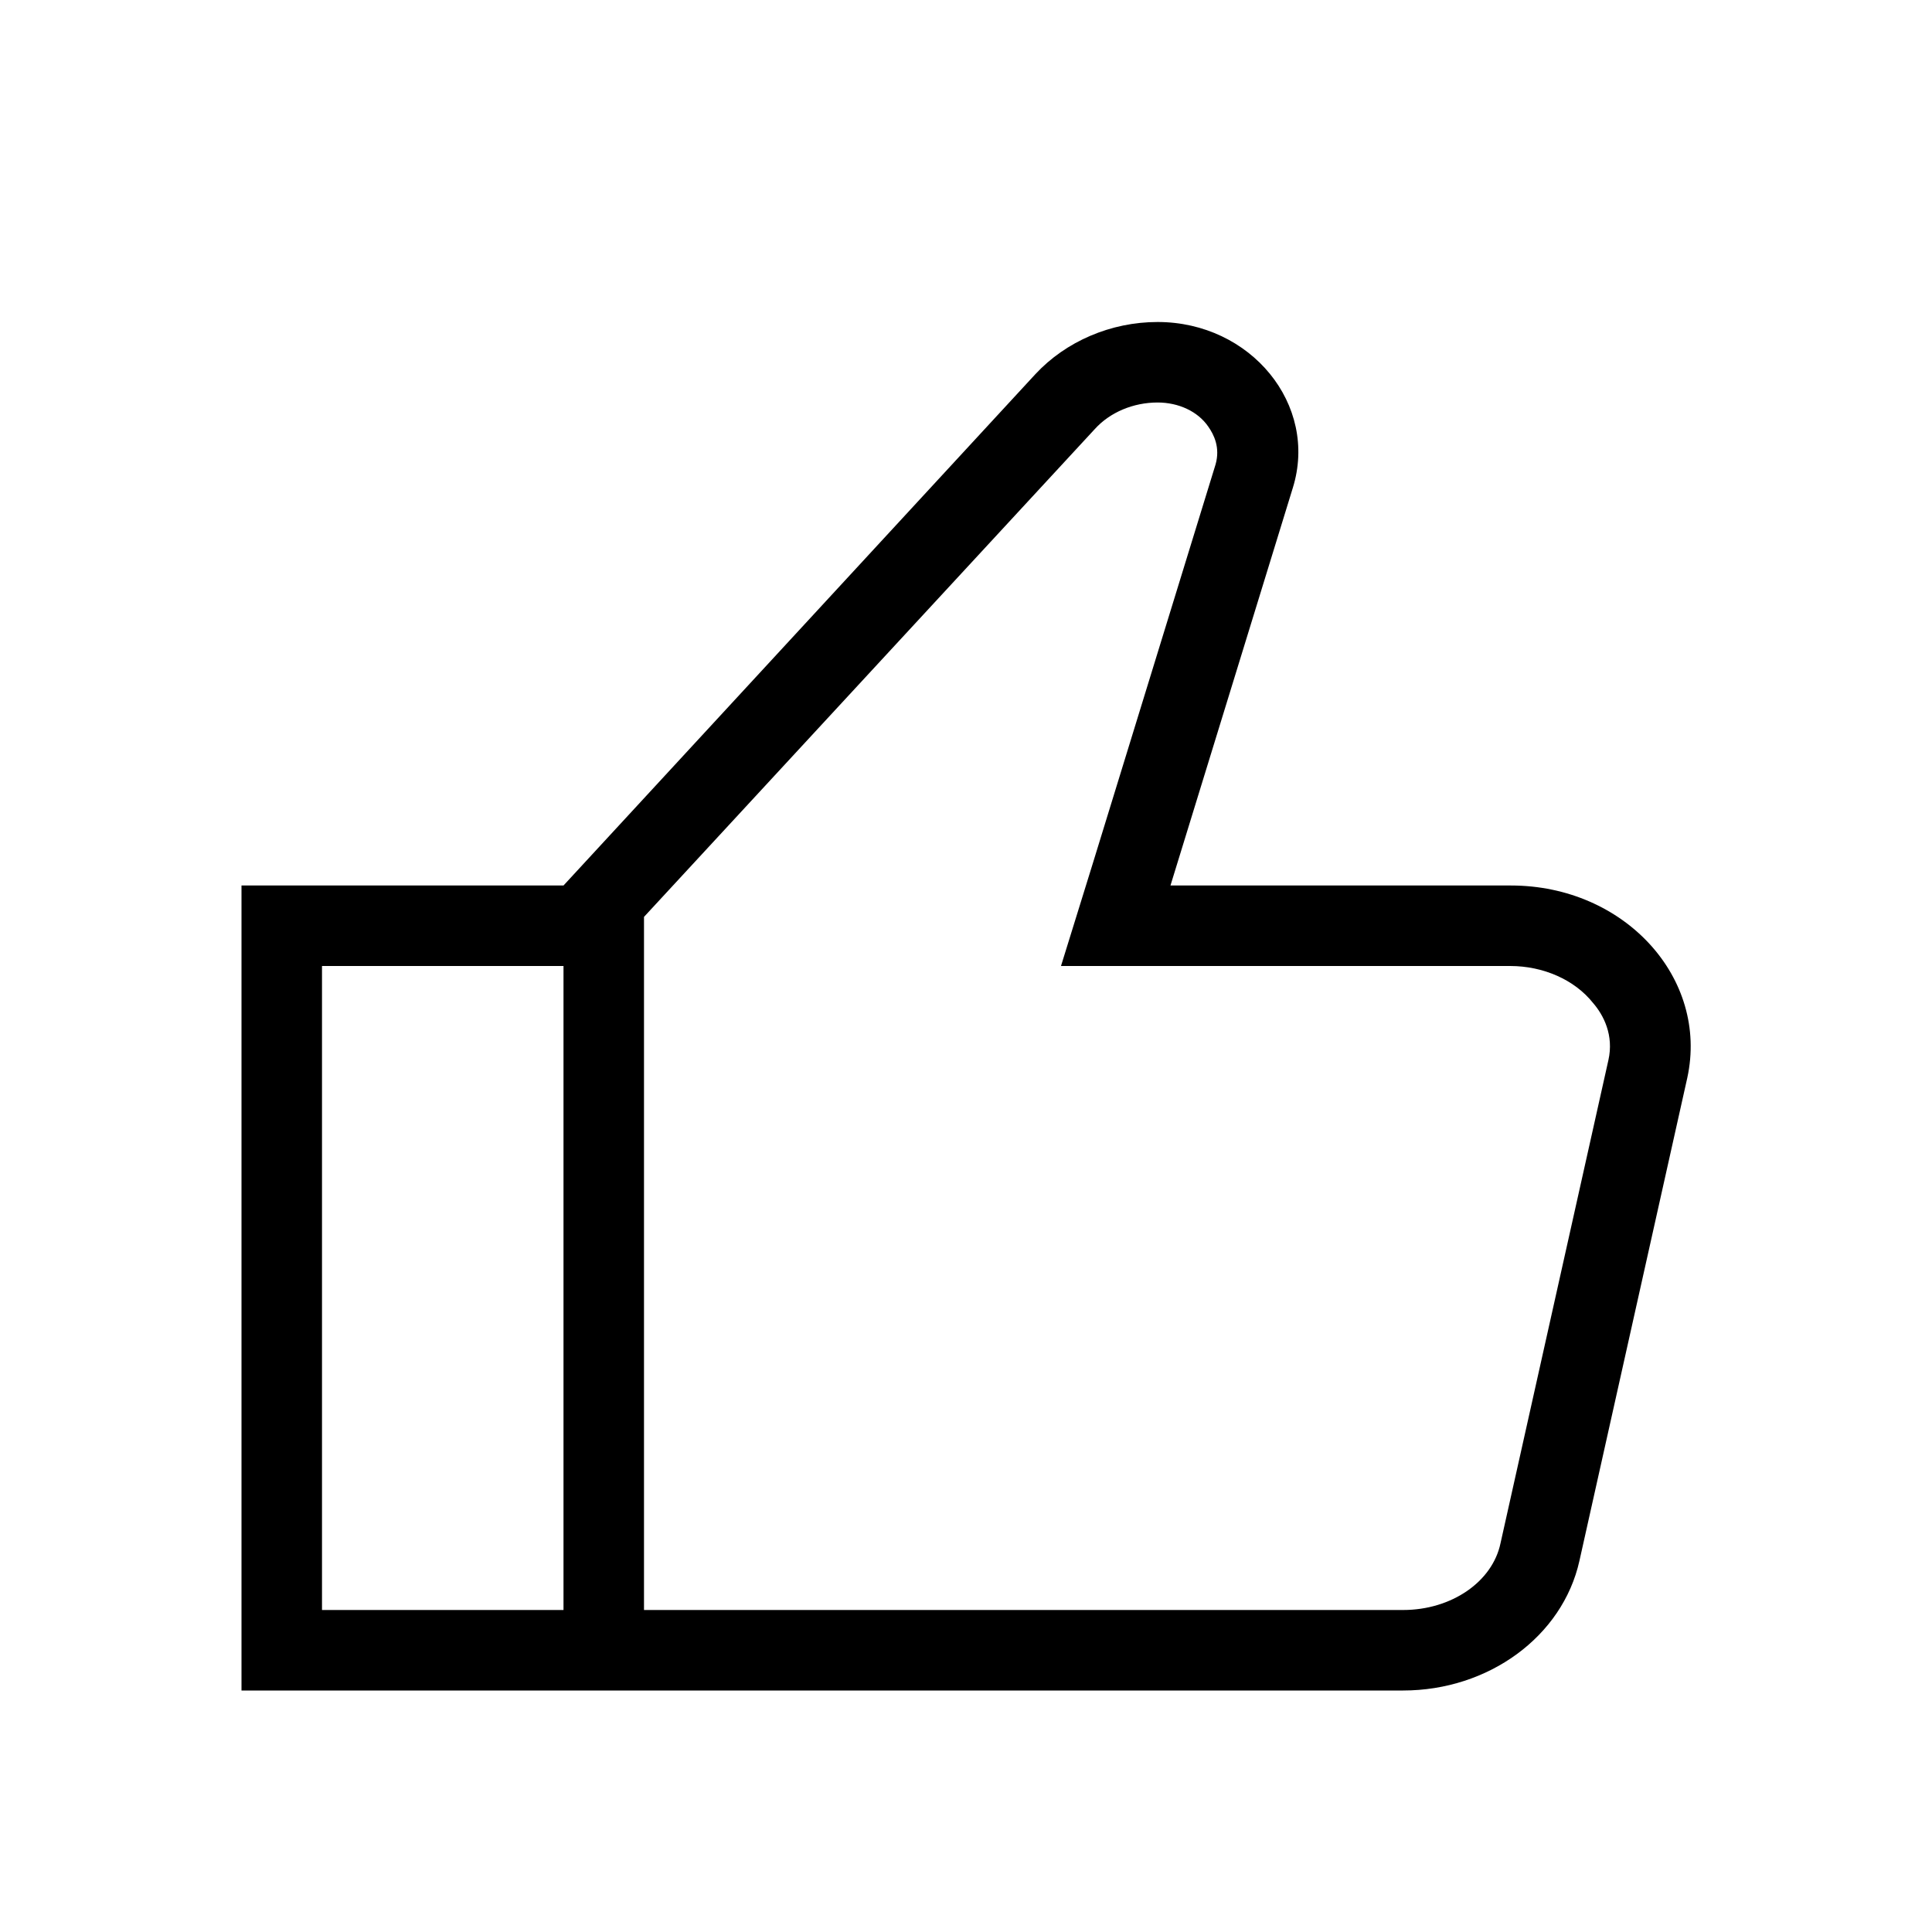
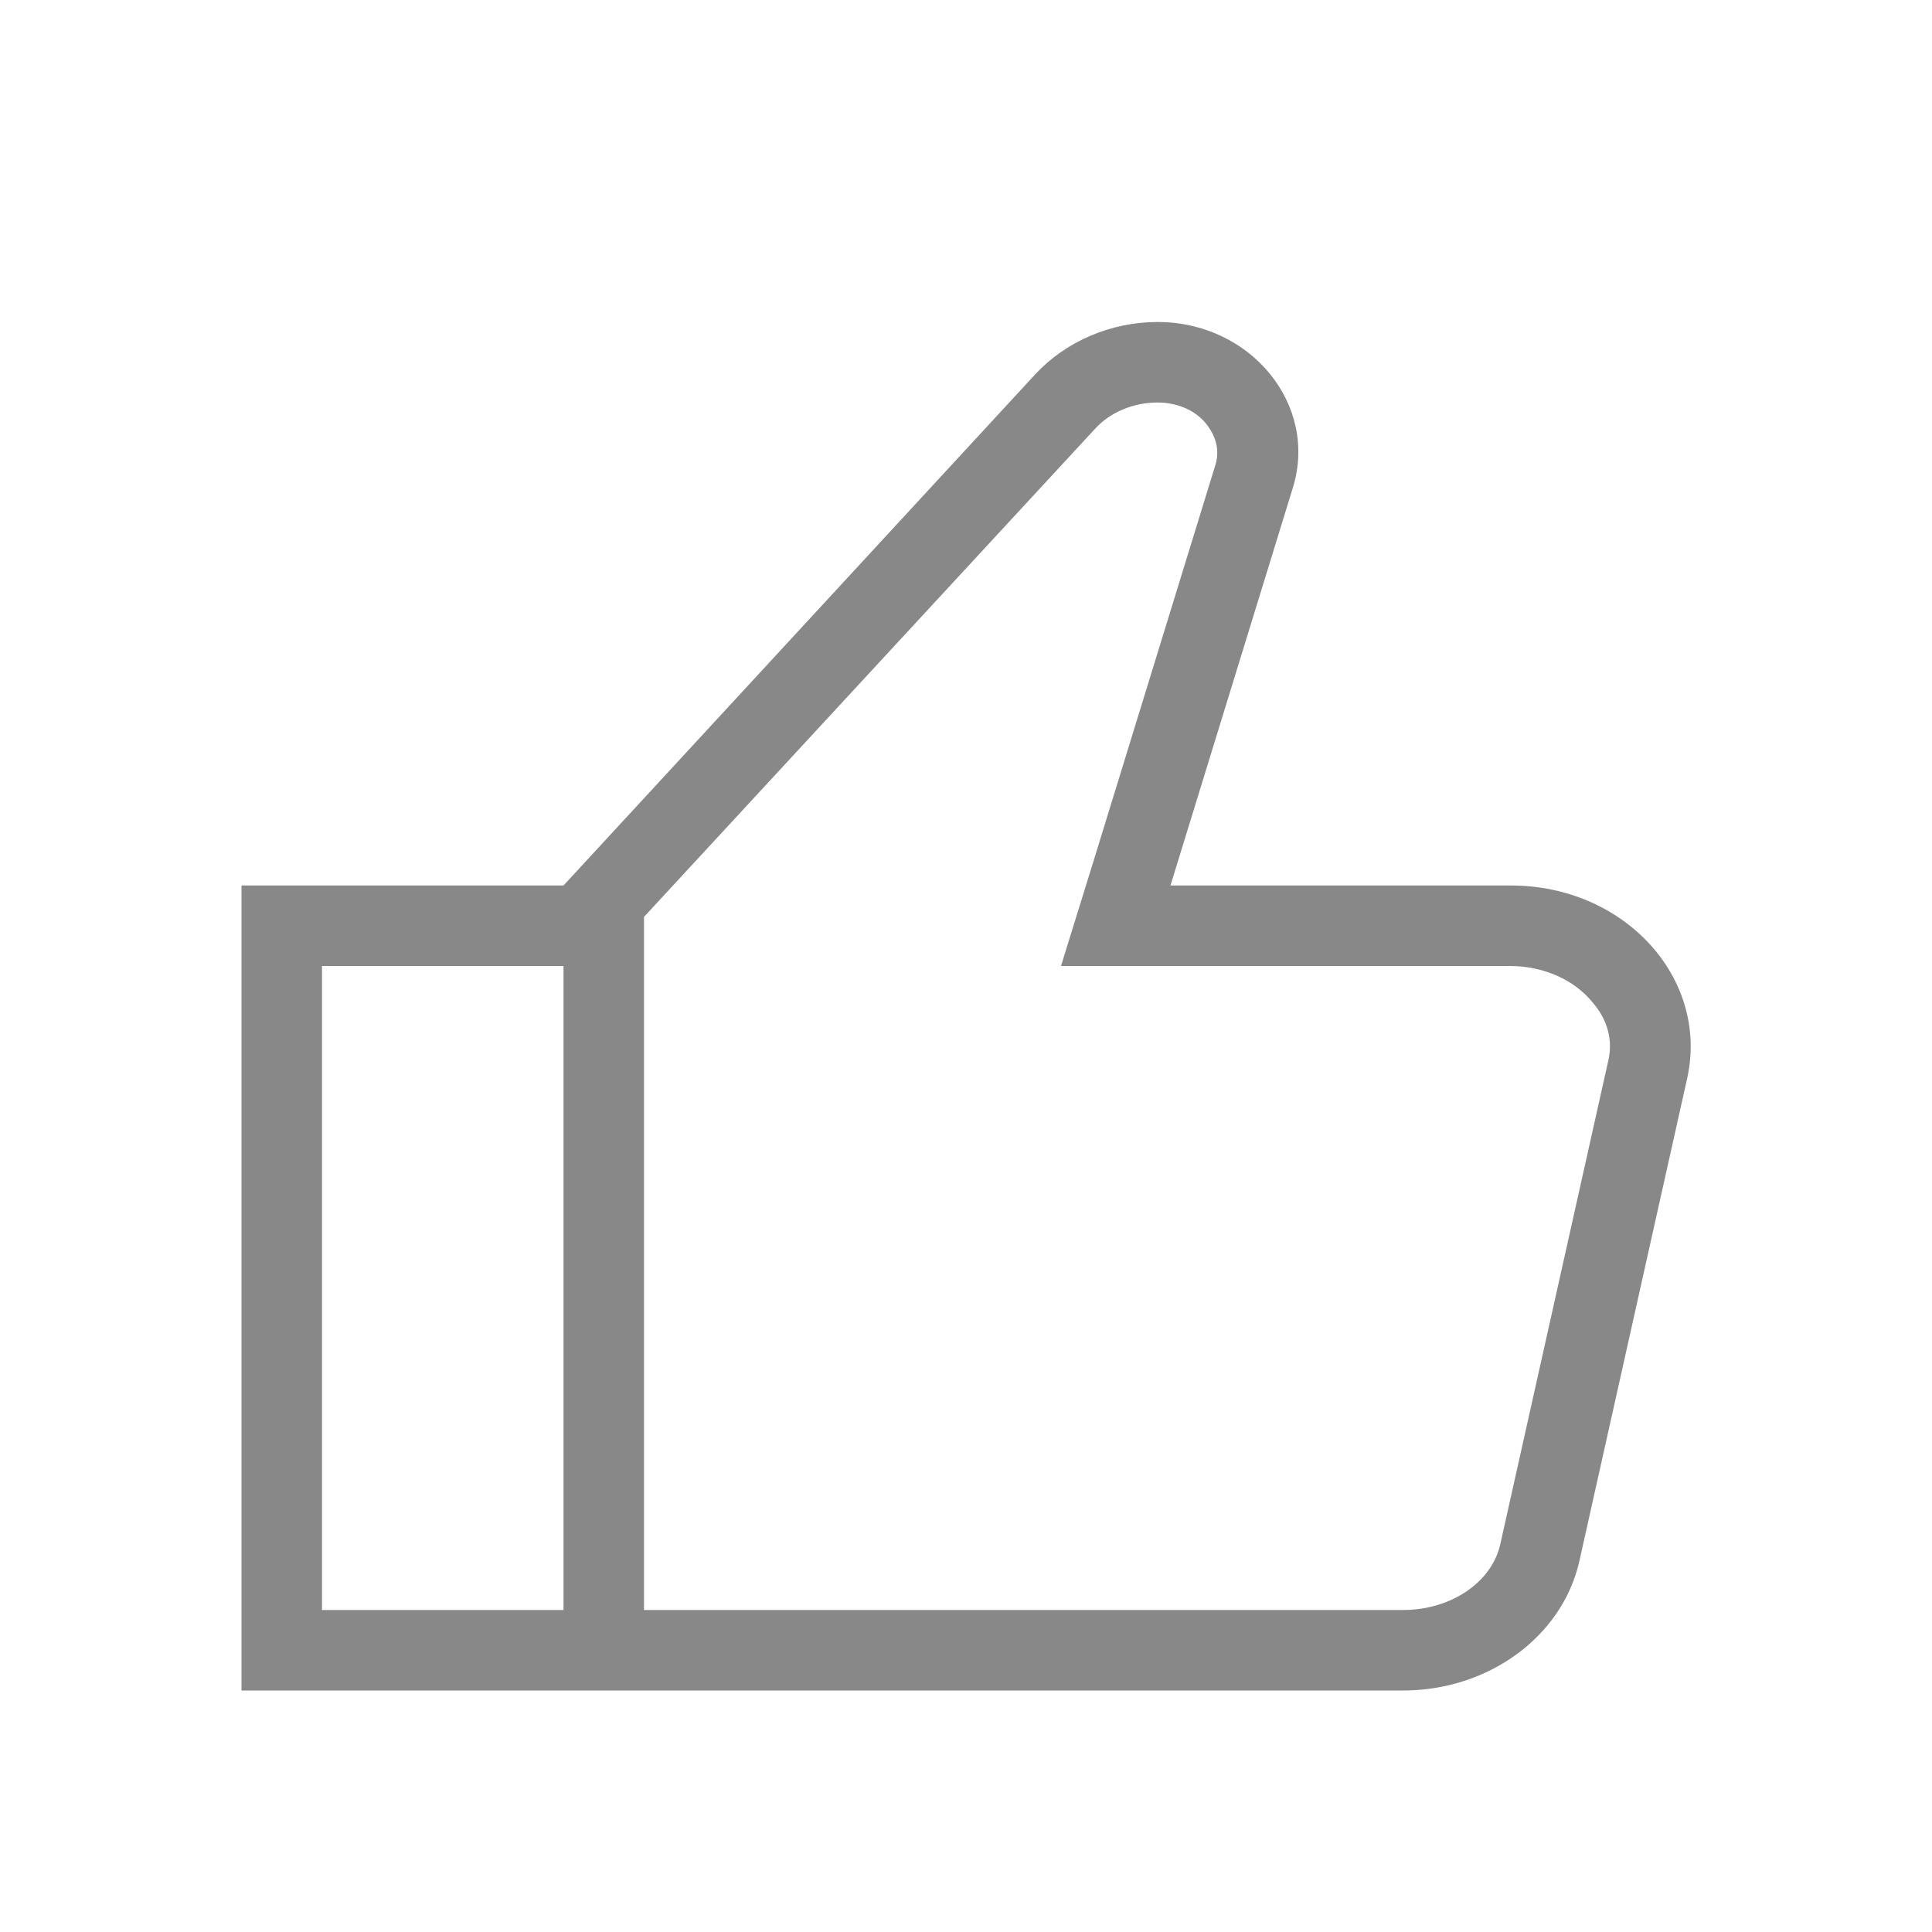
<svg xmlns="http://www.w3.org/2000/svg" enable-background="new 0 0 24 24" height="24" viewBox="0 0 24 24" width="24" focusable="false" style="pointer-events: none; display: block; width: 100%; height: 100%;">
-   <path d="M18.77,11h-4.23l1.52-4.94C16.38,5.03,15.54,4,14.38,4c-0.58,0-1.14,0.24-1.52,0.65L7,11H3v10h4h1h9.43 c1.06,0,1.98-0.67,2.19-1.61l1.34-6C21.23,12.15,20.18,11,18.77,11z M7,20H4v-8h3V20z M19.98,13.17l-1.34,6 C18.54,19.65,18.03,20,17.43,20H8v-8.61l5.6-6.06C13.79,5.12,14.08,5,14.38,5c0.26,0,0.5,0.11,0.63,0.3 c0.07,0.1,0.15,0.26,0.09,0.47l-1.52,4.94L13.18,12h1.35h4.23c0.41,0,0.8,0.17,1.03,0.46C19.92,12.61,20.05,12.86,19.98,13.17z" />
+   <path d="M18.77,11h-4.23l1.52-4.94C16.38,5.03,15.54,4,14.38,4c-0.58,0-1.14,0.24-1.52,0.65L7,11H3v10h4h1h9.43 c1.06,0,1.98-0.67,2.19-1.61l1.34-6C21.23,12.15,20.18,11,18.77,11z M7,20H4v-8h3V20z M19.98,13.17l-1.34,6 C18.54,19.65,18.03,20,17.43,20H8v-8.61l5.6-6.06C13.79,5.12,14.08,5,14.38,5c0.26,0,0.5,0.11,0.63,0.3 c0.07,0.1,0.15,0.26,0.09,0.47l-1.52,4.94L13.18,12h1.35h4.23c0.41,0,0.8,0.17,1.03,0.46C19.92,12.61,20.05,12.86,19.98,13.17z">
+     <style>
+         path {
+             fill: #888;
+         }
+         @media (prefers-color-scheme: dark) {
+             path { fill: '#aaa'; }
+         }
+     </style>
+   </path>
</svg>
